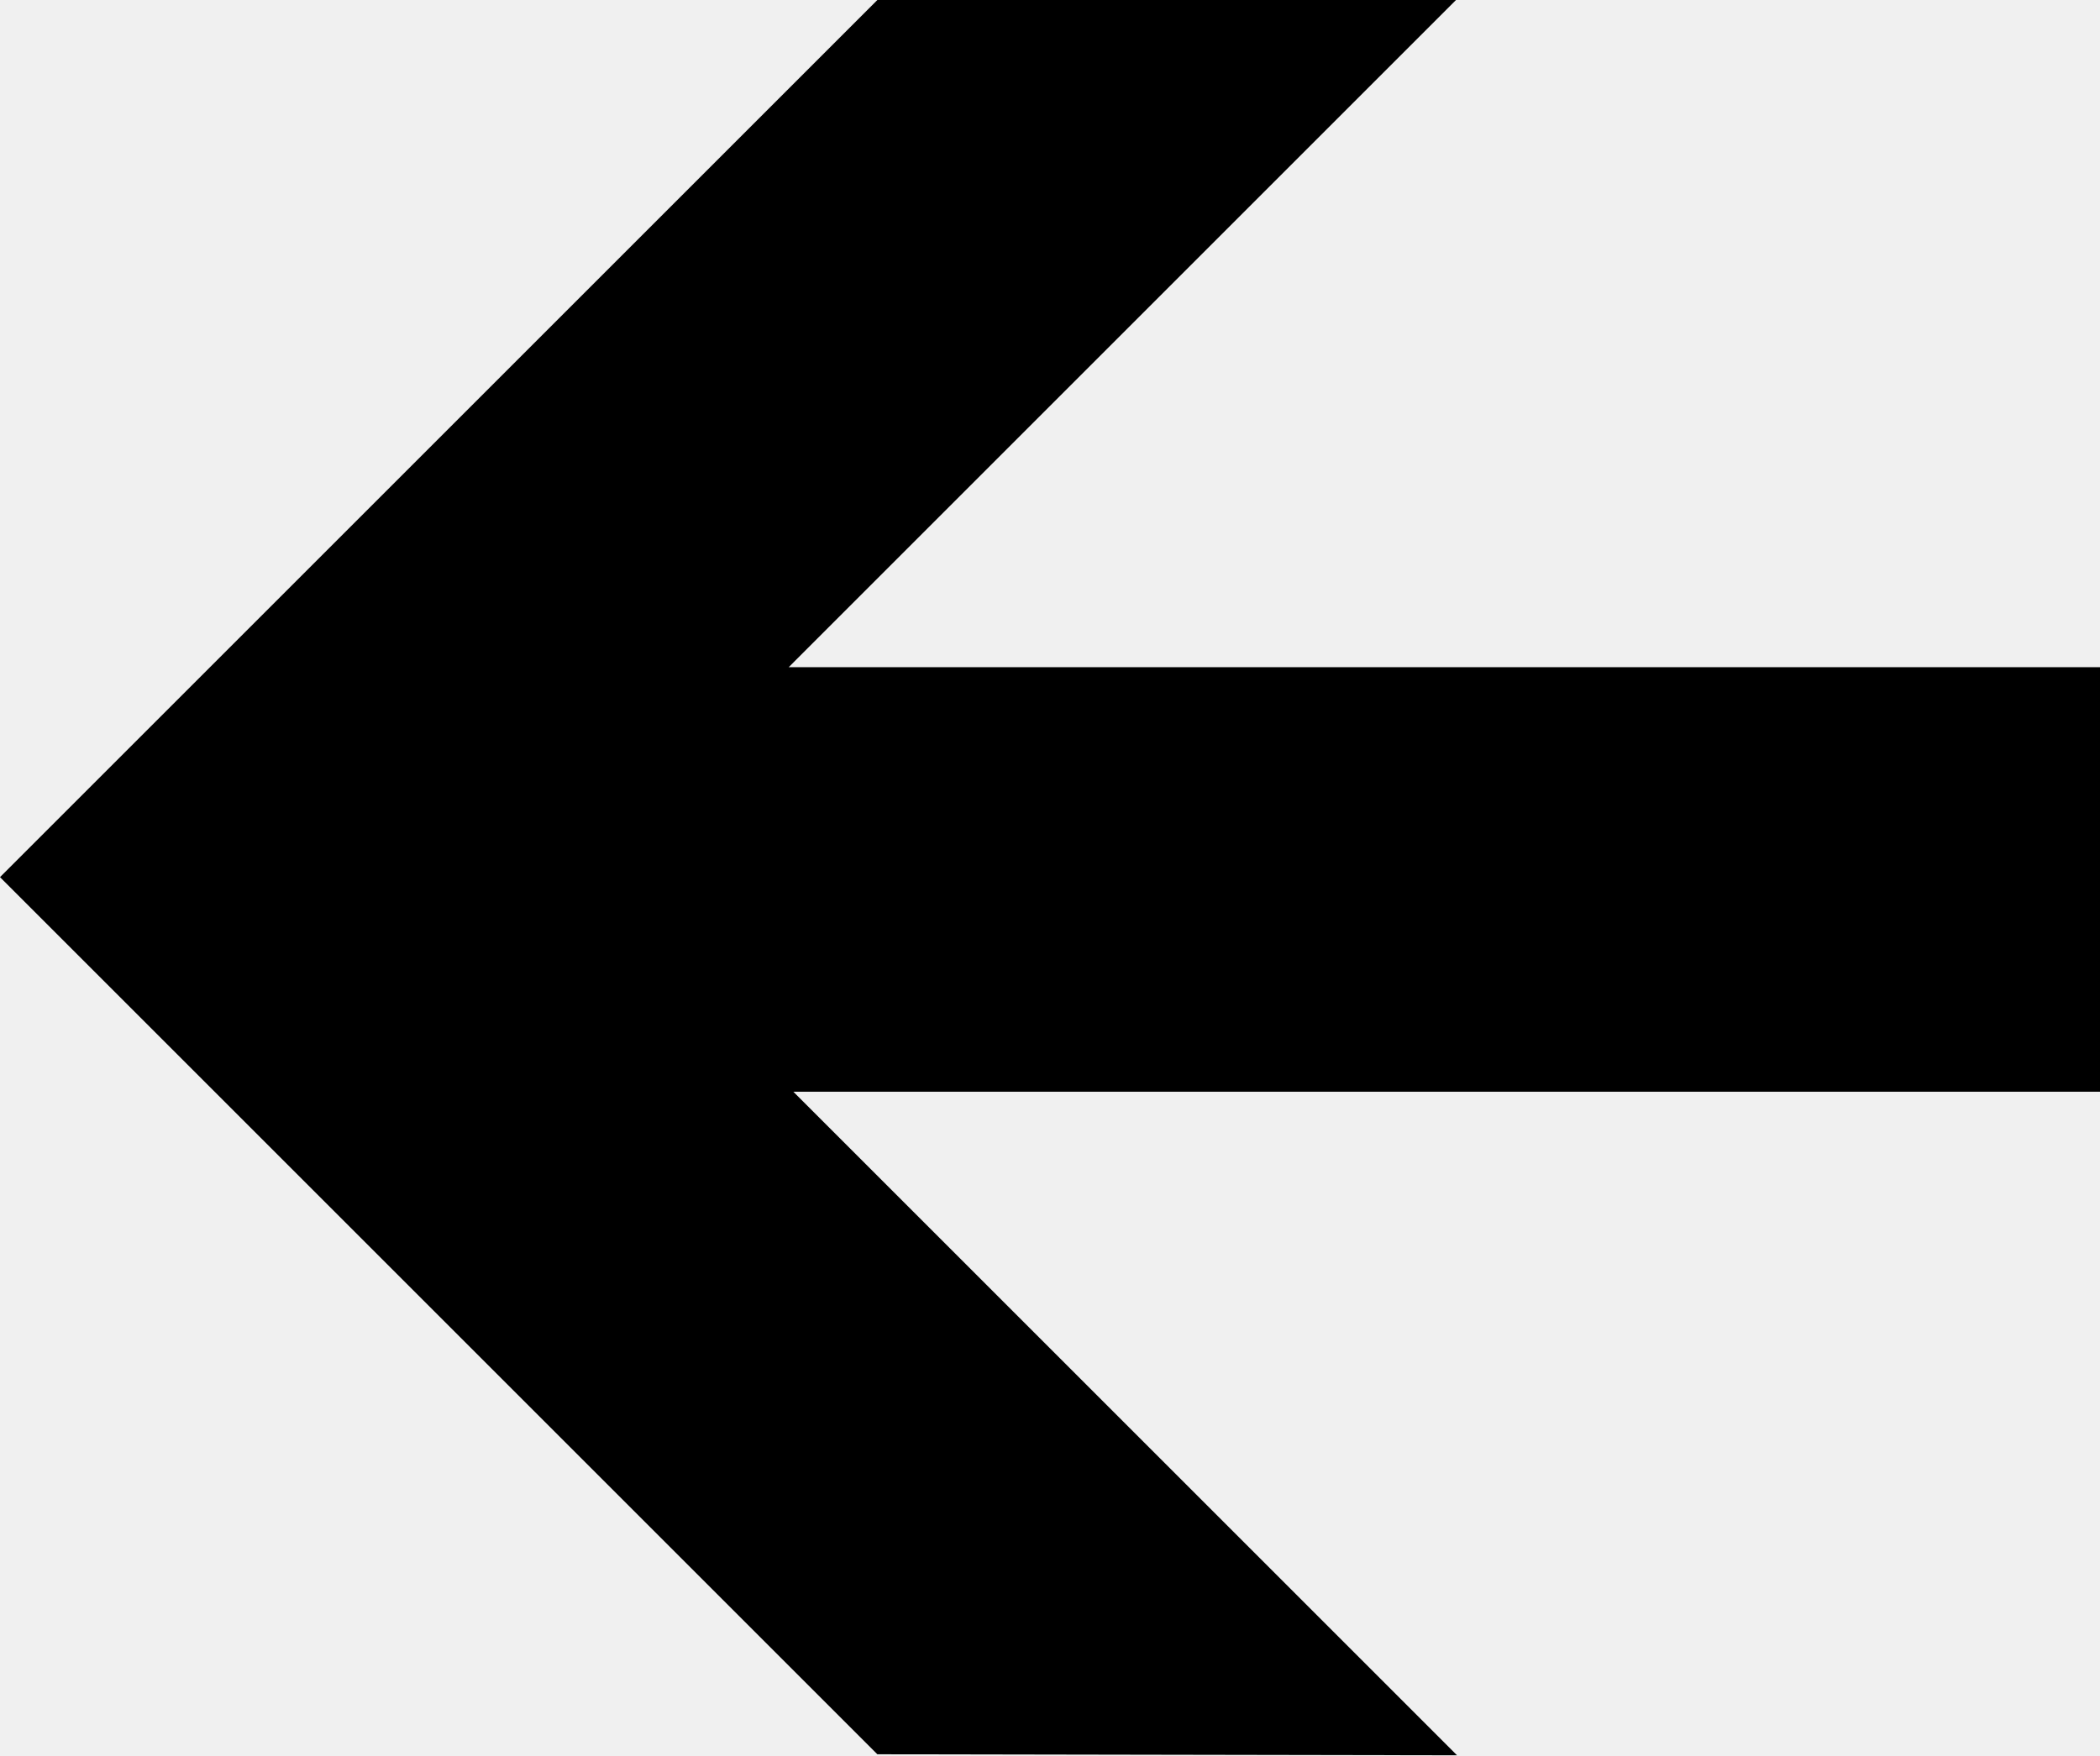
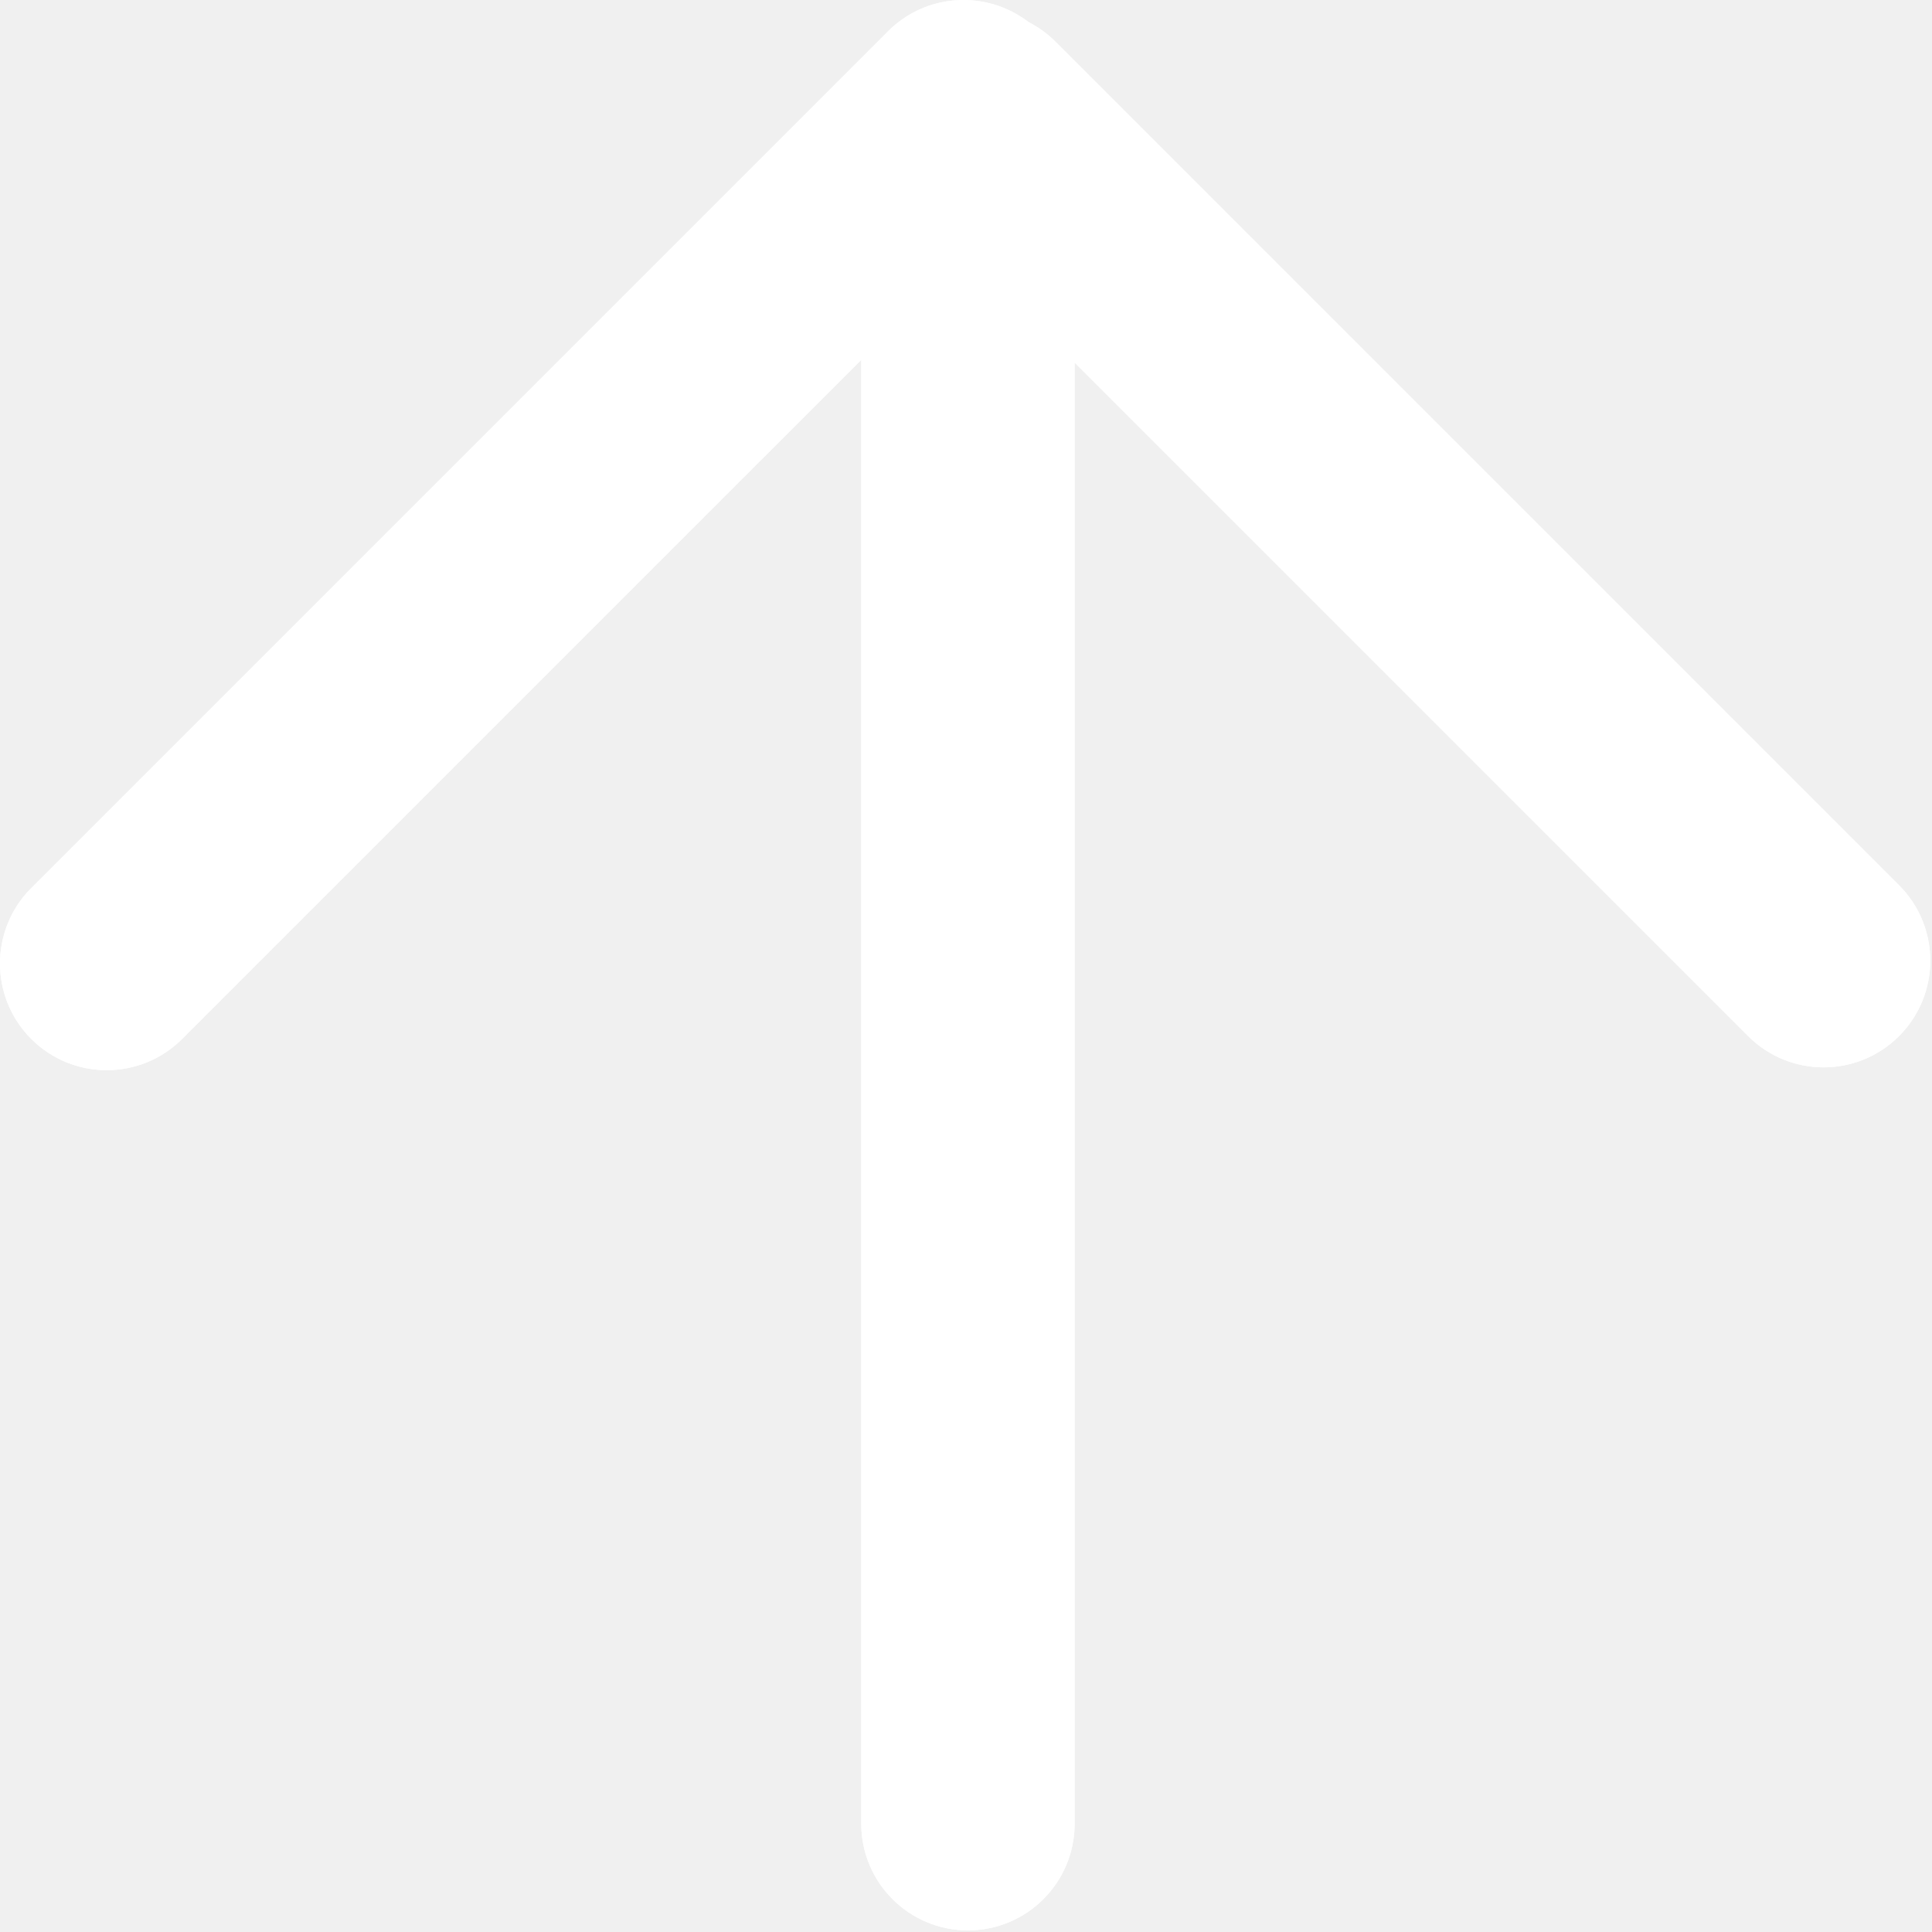
- <svg xmlns="http://www.w3.org/2000/svg" id="svg3578" viewBox="0 0 431.32 360.61">
-   <g id="g3588">
-     <path id="path3590" style="fill:#000000" d="m180.2 360.4l-180.2-180.2 180.2-180.2h118.85l-137.06 137.07h269.33v87.22h-268.37l136.31 136.32-119.06-0.21z" />
-   </g>
+ <svg xmlns="http://www.w3.org/2000/svg" width="335" height="335" viewBox="0 0 335 335" fill="none">
+   <mask id="path-1-inside-1_455_6" fill="white">
+     <path fill-rule="evenodd" clip-rule="evenodd" d="M5.419 180.147C-1.806 172.922 -1.806 161.209 5.419 153.984L153.984 5.419C160.631 -1.228 171.077 -1.76 178.331 3.823C180.024 4.684 181.612 5.822 183.027 7.238L329.282 153.493C336.507 160.718 336.507 172.431 329.282 179.656C322.058 186.881 310.344 186.881 303.119 179.656L186.337 62.874L186.337 316.22C186.337 326.437 178.054 334.72 167.837 334.72C157.62 334.72 149.337 326.437 149.337 316.22L149.337 62.392L31.581 180.147C24.357 187.372 12.643 187.372 5.419 180.147Z" />
+   </mask>
+   <path fill-rule="evenodd" clip-rule="evenodd" d="M5.419 180.147C-1.806 172.922 -1.806 161.209 5.419 153.984L153.984 5.419C160.631 -1.228 171.077 -1.76 178.331 3.823C180.024 4.684 181.612 5.822 183.027 7.238L329.282 153.493C336.507 160.718 336.507 172.431 329.282 179.656C322.058 186.881 310.344 186.881 303.119 179.656L186.337 62.874L186.337 316.22C186.337 326.437 178.054 334.72 167.837 334.72C157.62 334.72 149.337 326.437 149.337 316.22L149.337 62.392L31.581 180.147C24.357 187.372 12.643 187.372 5.419 180.147Z" fill="white" />
+   <path d="M5.419 153.984L4.711 153.277L4.711 153.277L5.419 153.984ZM5.419 180.147L4.711 180.854L4.711 180.854L5.419 180.147ZM153.984 5.419L154.691 6.126L154.691 6.126L153.984 5.419ZM178.331 3.823L177.721 4.616L177.795 4.672L177.878 4.715L178.331 3.823ZM183.027 7.238L182.32 7.945L182.32 7.945L183.027 7.238ZM329.282 153.493L328.575 154.2L328.575 154.2L329.282 153.493ZM303.119 179.656L303.827 178.949L303.827 178.949L303.119 179.656ZM186.337 62.874L187.044 62.166L185.337 60.459L185.337 62.874L186.337 62.874ZM186.337 316.22L187.337 316.22V316.22L186.337 316.22ZM149.337 316.22L150.337 316.22V316.22L149.337 316.22ZM149.337 62.391L150.337 62.391L150.337 59.977L148.63 61.684L149.337 62.391ZM31.581 180.147L30.874 179.44L30.874 179.44L31.581 180.147ZM4.711 153.277C-2.904 160.892 -2.904 173.239 4.711 180.854L6.126 179.44C-0.709 172.606 -0.709 161.525 6.126 154.691L4.711 153.277ZM153.277 4.711L4.711 153.277L6.126 154.691L154.691 6.126L153.277 4.711ZM178.941 3.031C171.294 -2.855 160.283 -2.295 153.277 4.711L154.691 6.126C160.978 -0.161 170.86 -0.665 177.721 4.616L178.941 3.031ZM177.878 4.715C179.478 5.528 180.98 6.605 182.32 7.945L183.734 6.53C182.243 5.04 180.57 3.84 178.785 2.932L177.878 4.715ZM182.32 7.945L328.575 154.2L329.989 152.786L183.734 6.53L182.32 7.945ZM328.575 154.2C335.409 161.034 335.409 172.115 328.575 178.949L329.989 180.363C337.605 172.748 337.605 160.401 329.989 152.786L328.575 154.2ZM328.575 178.949C321.741 185.783 310.661 185.783 303.827 178.949L302.412 180.363C310.028 187.978 322.374 187.978 329.989 180.363L328.575 178.949ZM303.827 178.949L187.044 62.166L185.63 63.581L302.412 180.363L303.827 178.949ZM187.337 316.22L187.337 62.874L185.337 62.874L185.337 316.22L187.337 316.22ZM167.837 335.72C178.607 335.72 187.337 326.989 187.337 316.22H185.337C185.337 325.885 177.502 333.72 167.837 333.72V335.72ZM148.337 316.22C148.337 326.989 157.067 335.72 167.837 335.72V333.72C158.172 333.72 150.337 325.885 150.337 316.22H148.337ZM148.337 62.391L148.337 316.22L150.337 316.22L150.337 62.391L148.337 62.391ZM32.289 180.854L150.044 63.099L148.63 61.684L30.874 179.44L32.289 180.854ZM4.711 180.854C12.327 188.469 24.673 188.469 32.289 180.854L30.874 179.44C24.04 186.274 12.96 186.274 6.126 179.44L4.711 180.854Z" fill="white" mask="url(#path-1-inside-1_455_6)" />
</svg>
